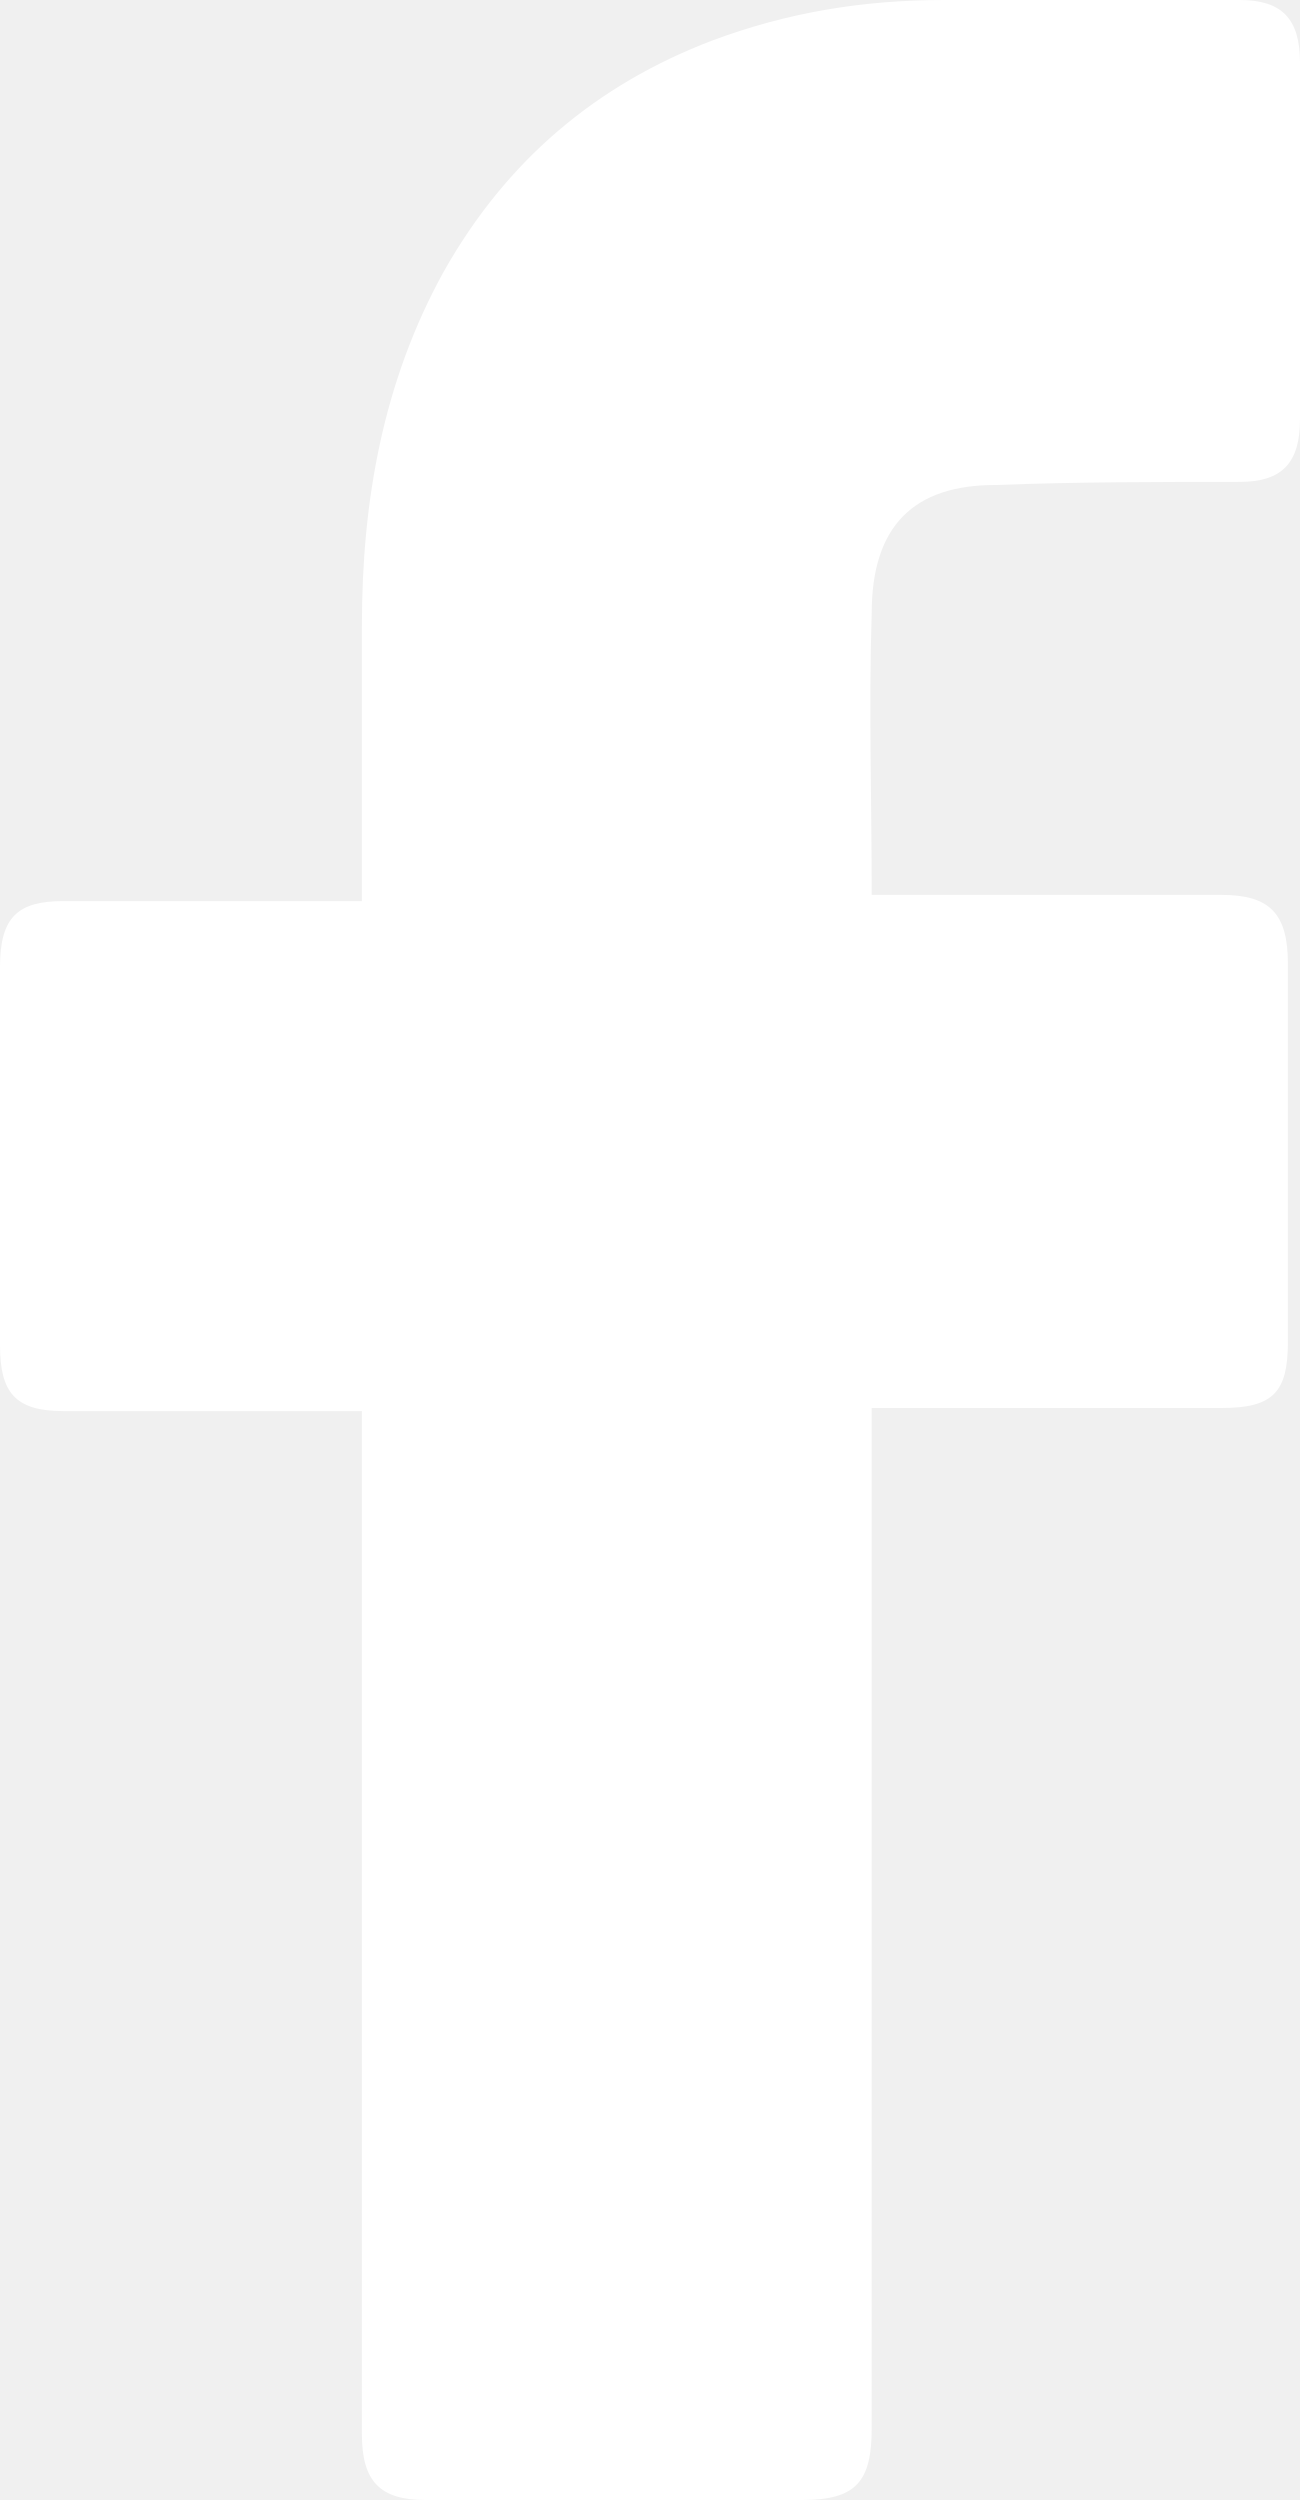
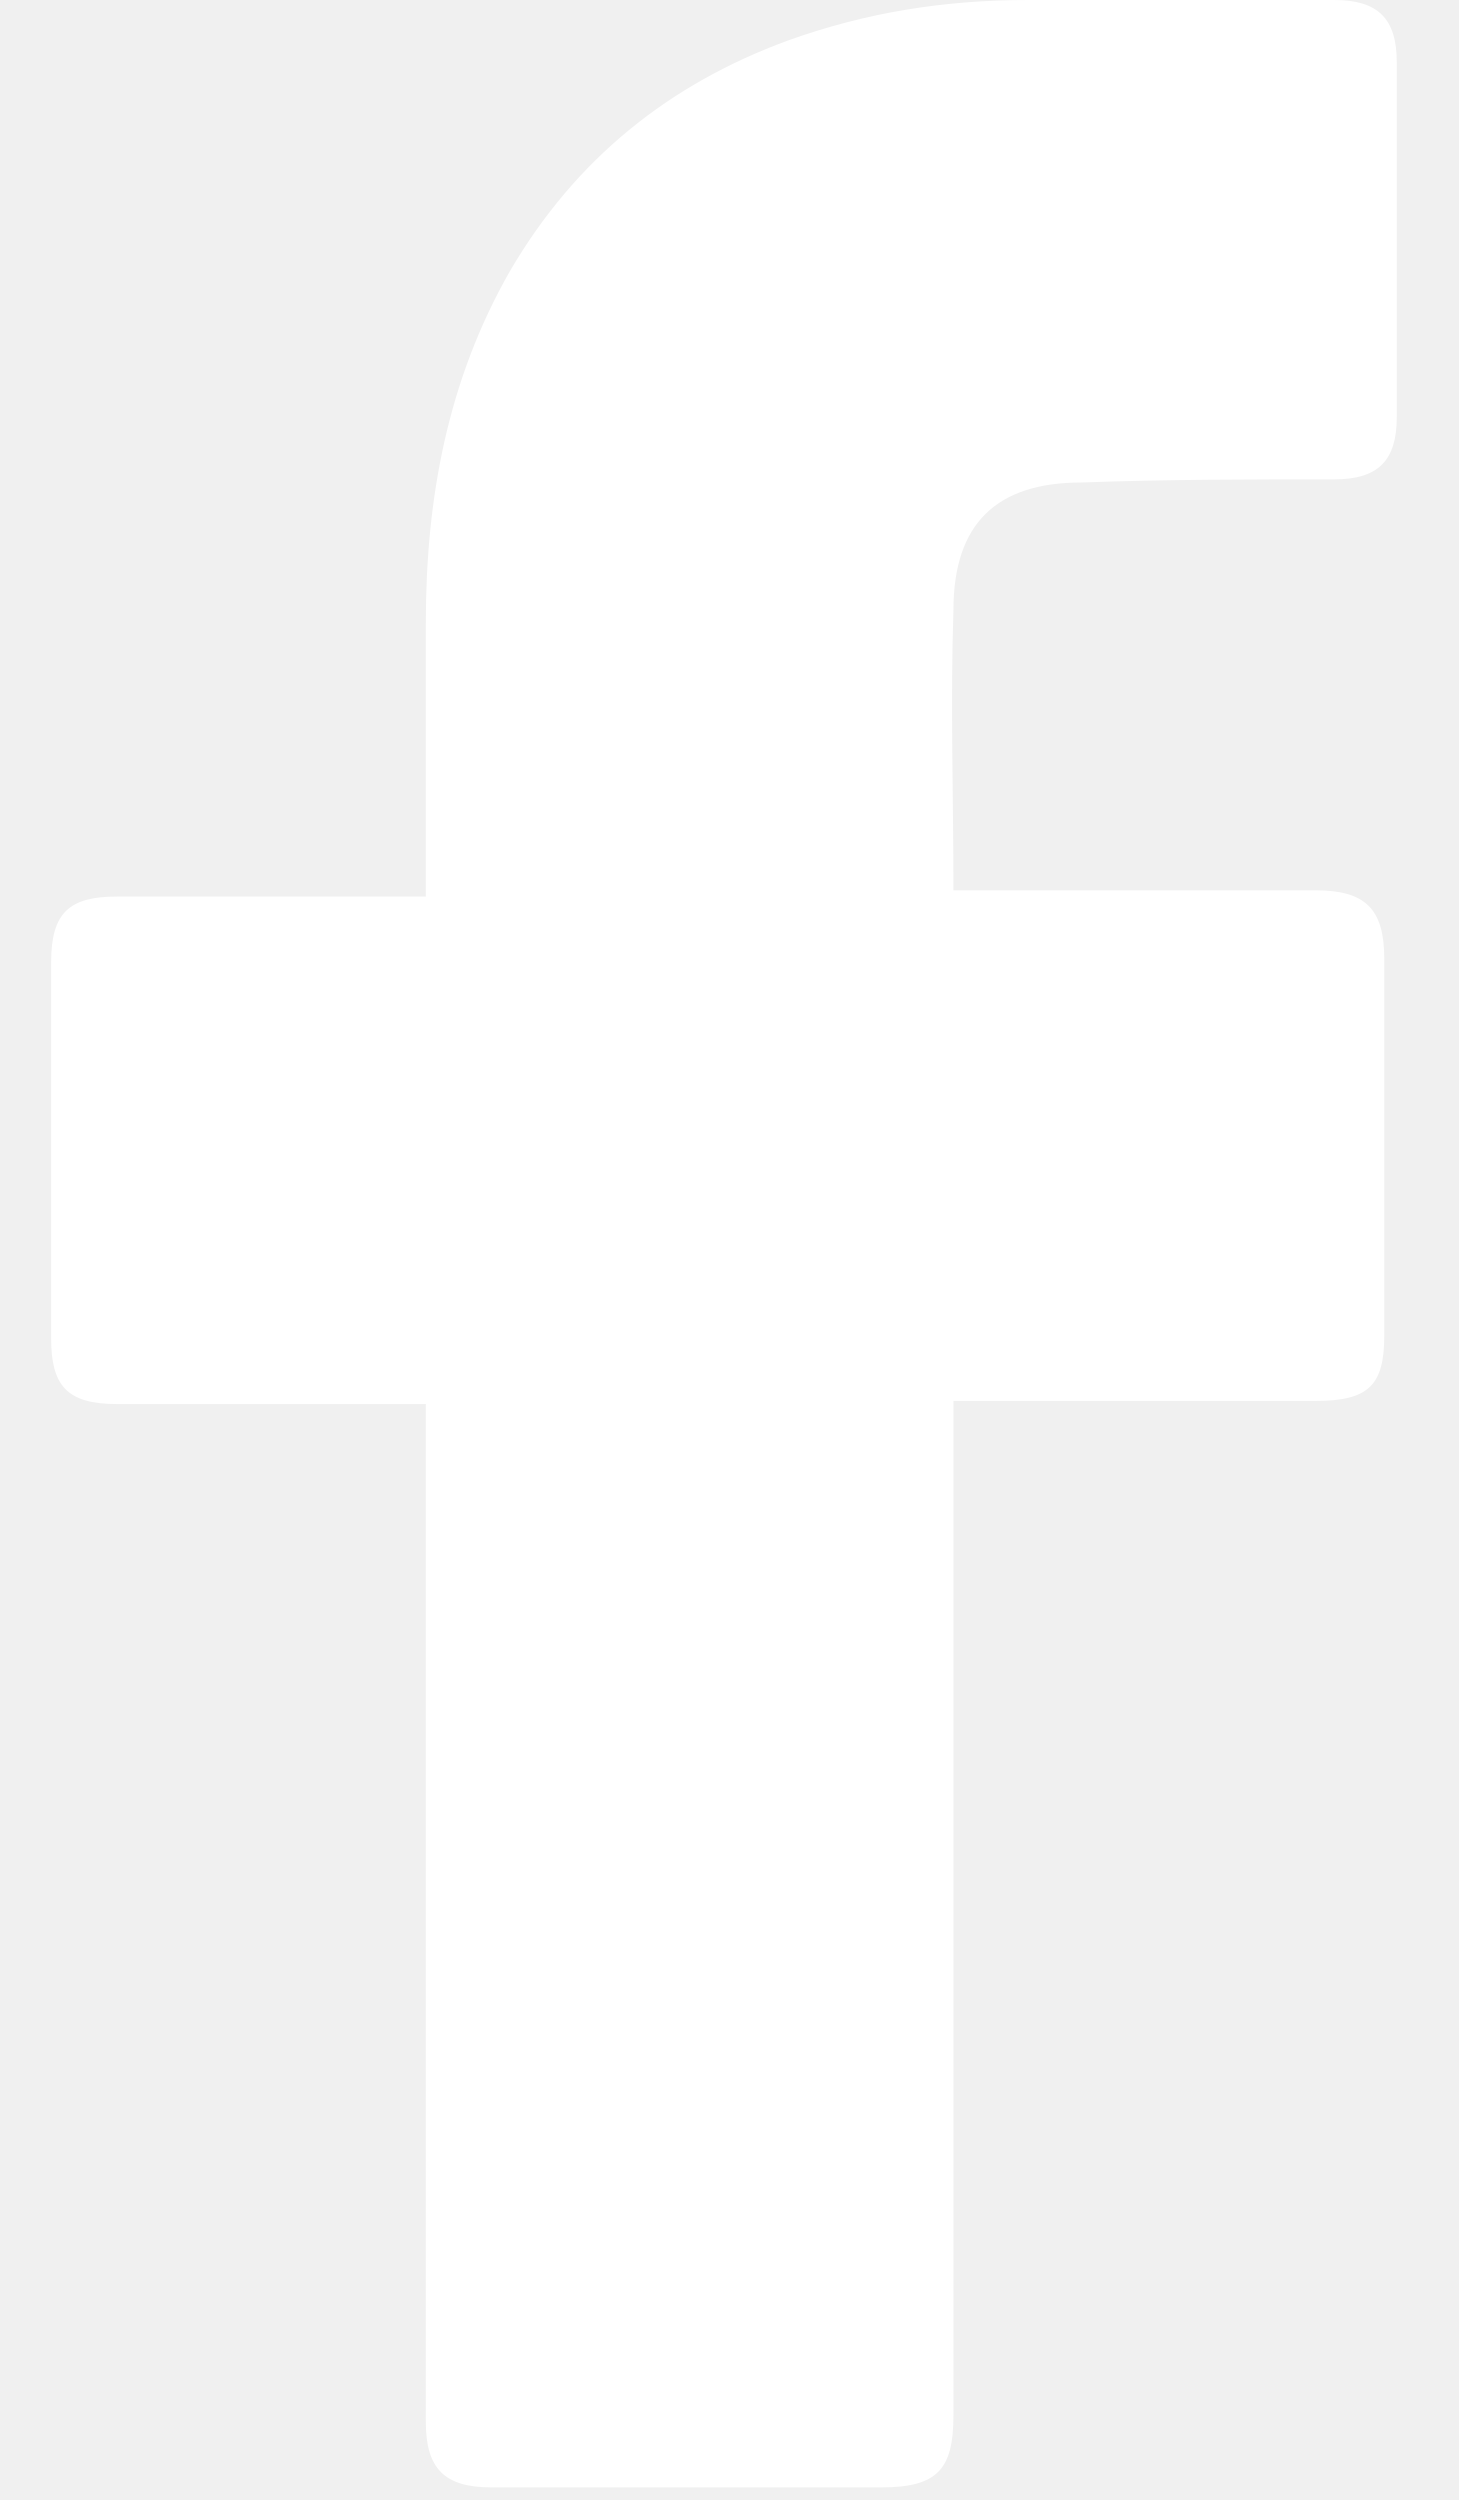
- <svg xmlns="http://www.w3.org/2000/svg" width="13" height="25" viewBox="0 0 13 25" fill="none">
-   <path d="M3.619 14.111C3.529 14.111 1.538 14.111 0.633 14.111C0.151 14.111 0 13.924 0 13.454C0 12.203 0 10.92 0 9.668C0 9.168 0.181 9.011 0.633 9.011H3.619C3.619 8.917 3.619 7.103 3.619 6.258C3.619 5.006 3.831 3.817 4.434 2.722C5.067 1.596 5.972 0.845 7.118 0.407C7.872 0.125 8.626 0 9.441 0H12.397C12.819 0 13 0.188 13 0.626V4.193C13 4.631 12.819 4.819 12.397 4.819C11.582 4.819 10.768 4.819 9.954 4.85C9.139 4.85 8.717 5.257 8.717 6.133C8.687 7.071 8.717 7.979 8.717 8.949H12.216C12.698 8.949 12.879 9.136 12.879 9.637V13.423C12.879 13.924 12.729 14.08 12.216 14.08C11.13 14.08 8.807 14.08 8.717 14.08V24.28C8.717 24.812 8.566 25 8.023 25C6.756 25 5.52 25 4.253 25C3.8 25 3.619 24.812 3.619 24.343C3.619 21.058 3.619 14.205 3.619 14.111Z" fill="white" />
+ <svg xmlns="http://www.w3.org/2000/svg" width="14" height="24" viewBox="0 0 14 24" fill="none">
+   <path d="M4.088 13.479C3.998 13.479 2.02 13.479 1.121 13.479C0.641 13.479 0.491 13.299 0.491 12.851C0.491 11.655 0.491 10.43 0.491 9.235C0.491 8.757 0.671 8.607 1.121 8.607H4.088C4.088 8.517 4.088 6.784 4.088 5.977C4.088 4.782 4.298 3.646 4.897 2.6C5.526 1.524 6.425 0.807 7.564 0.389C8.314 0.12 9.063 0 9.872 0H12.809C13.229 0 13.409 0.179 13.409 0.598V4.005C13.409 4.423 13.229 4.602 12.809 4.602C12 4.602 11.191 4.602 10.382 4.632C9.572 4.632 9.153 5.021 9.153 5.858C9.123 6.754 9.153 7.621 9.153 8.547H12.629C13.109 8.547 13.289 8.727 13.289 9.205V12.821C13.289 13.299 13.139 13.449 12.629 13.449C11.55 13.449 9.243 13.449 9.153 13.449V23.191C9.153 23.7 9.003 23.879 8.463 23.879C7.205 23.879 5.976 23.879 4.717 23.879C4.268 23.879 4.088 23.7 4.088 23.251C4.088 20.113 4.088 13.568 4.088 13.479Z" fill="white" />
</svg>
